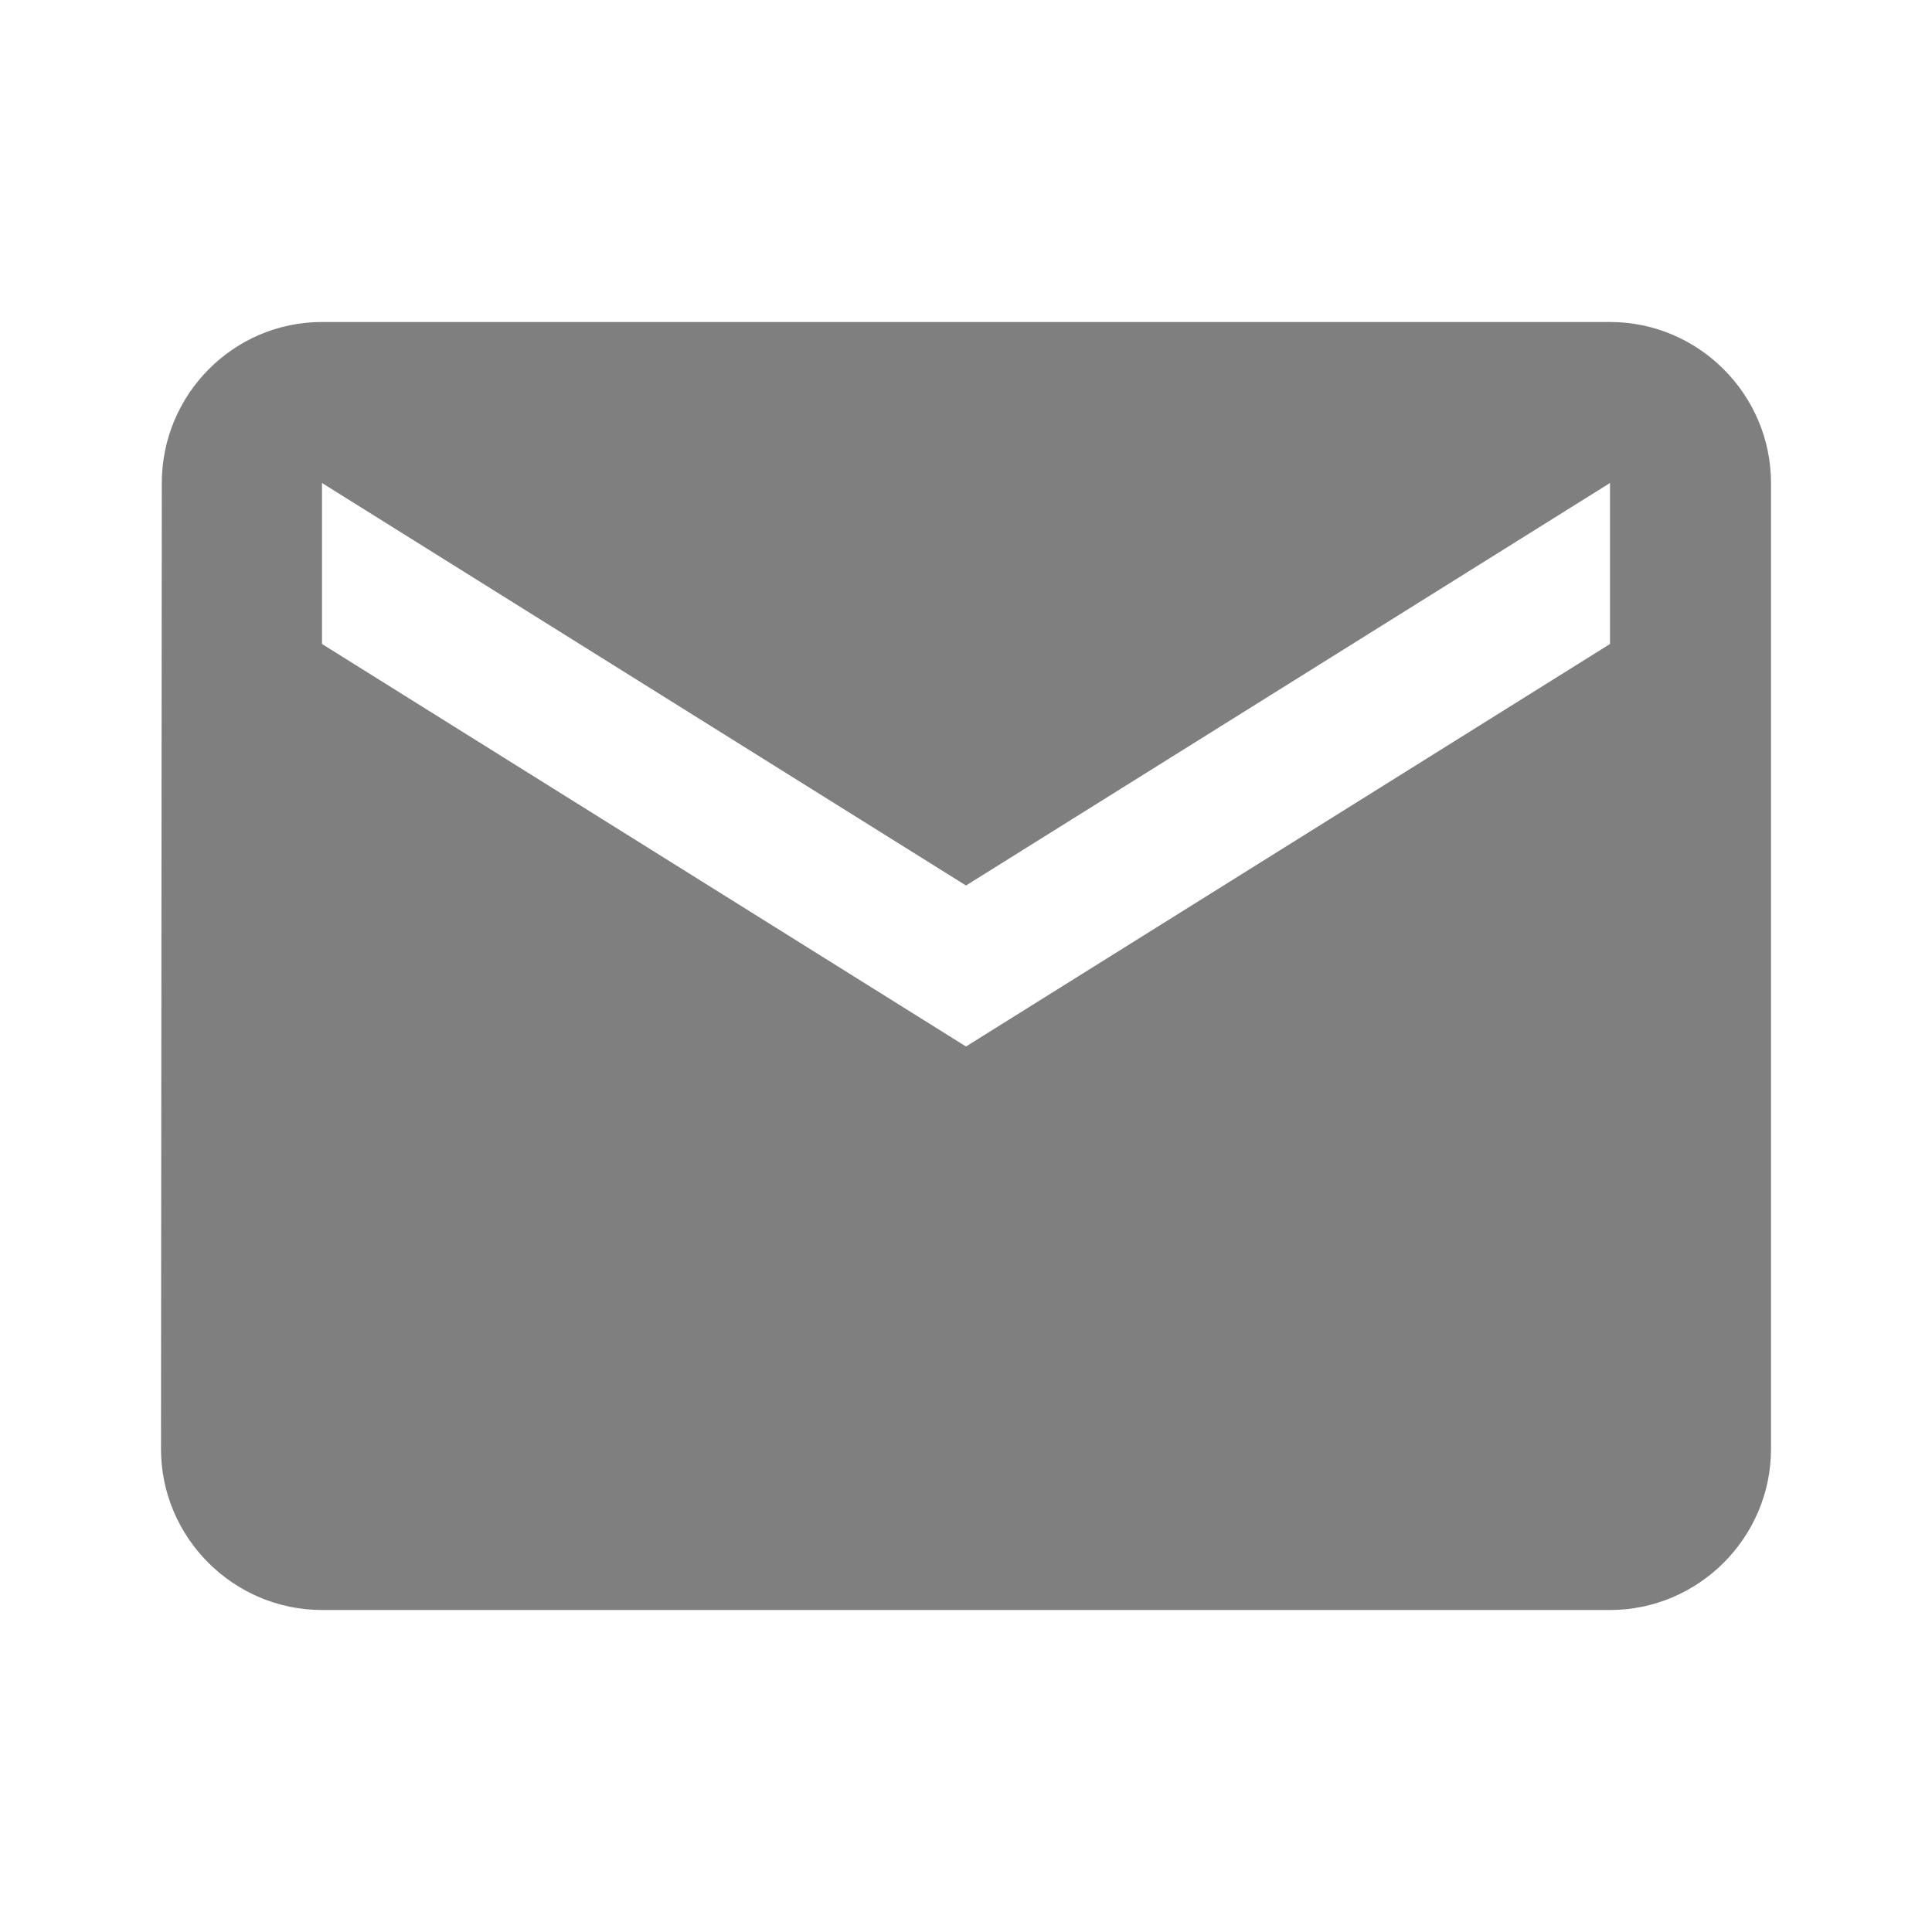
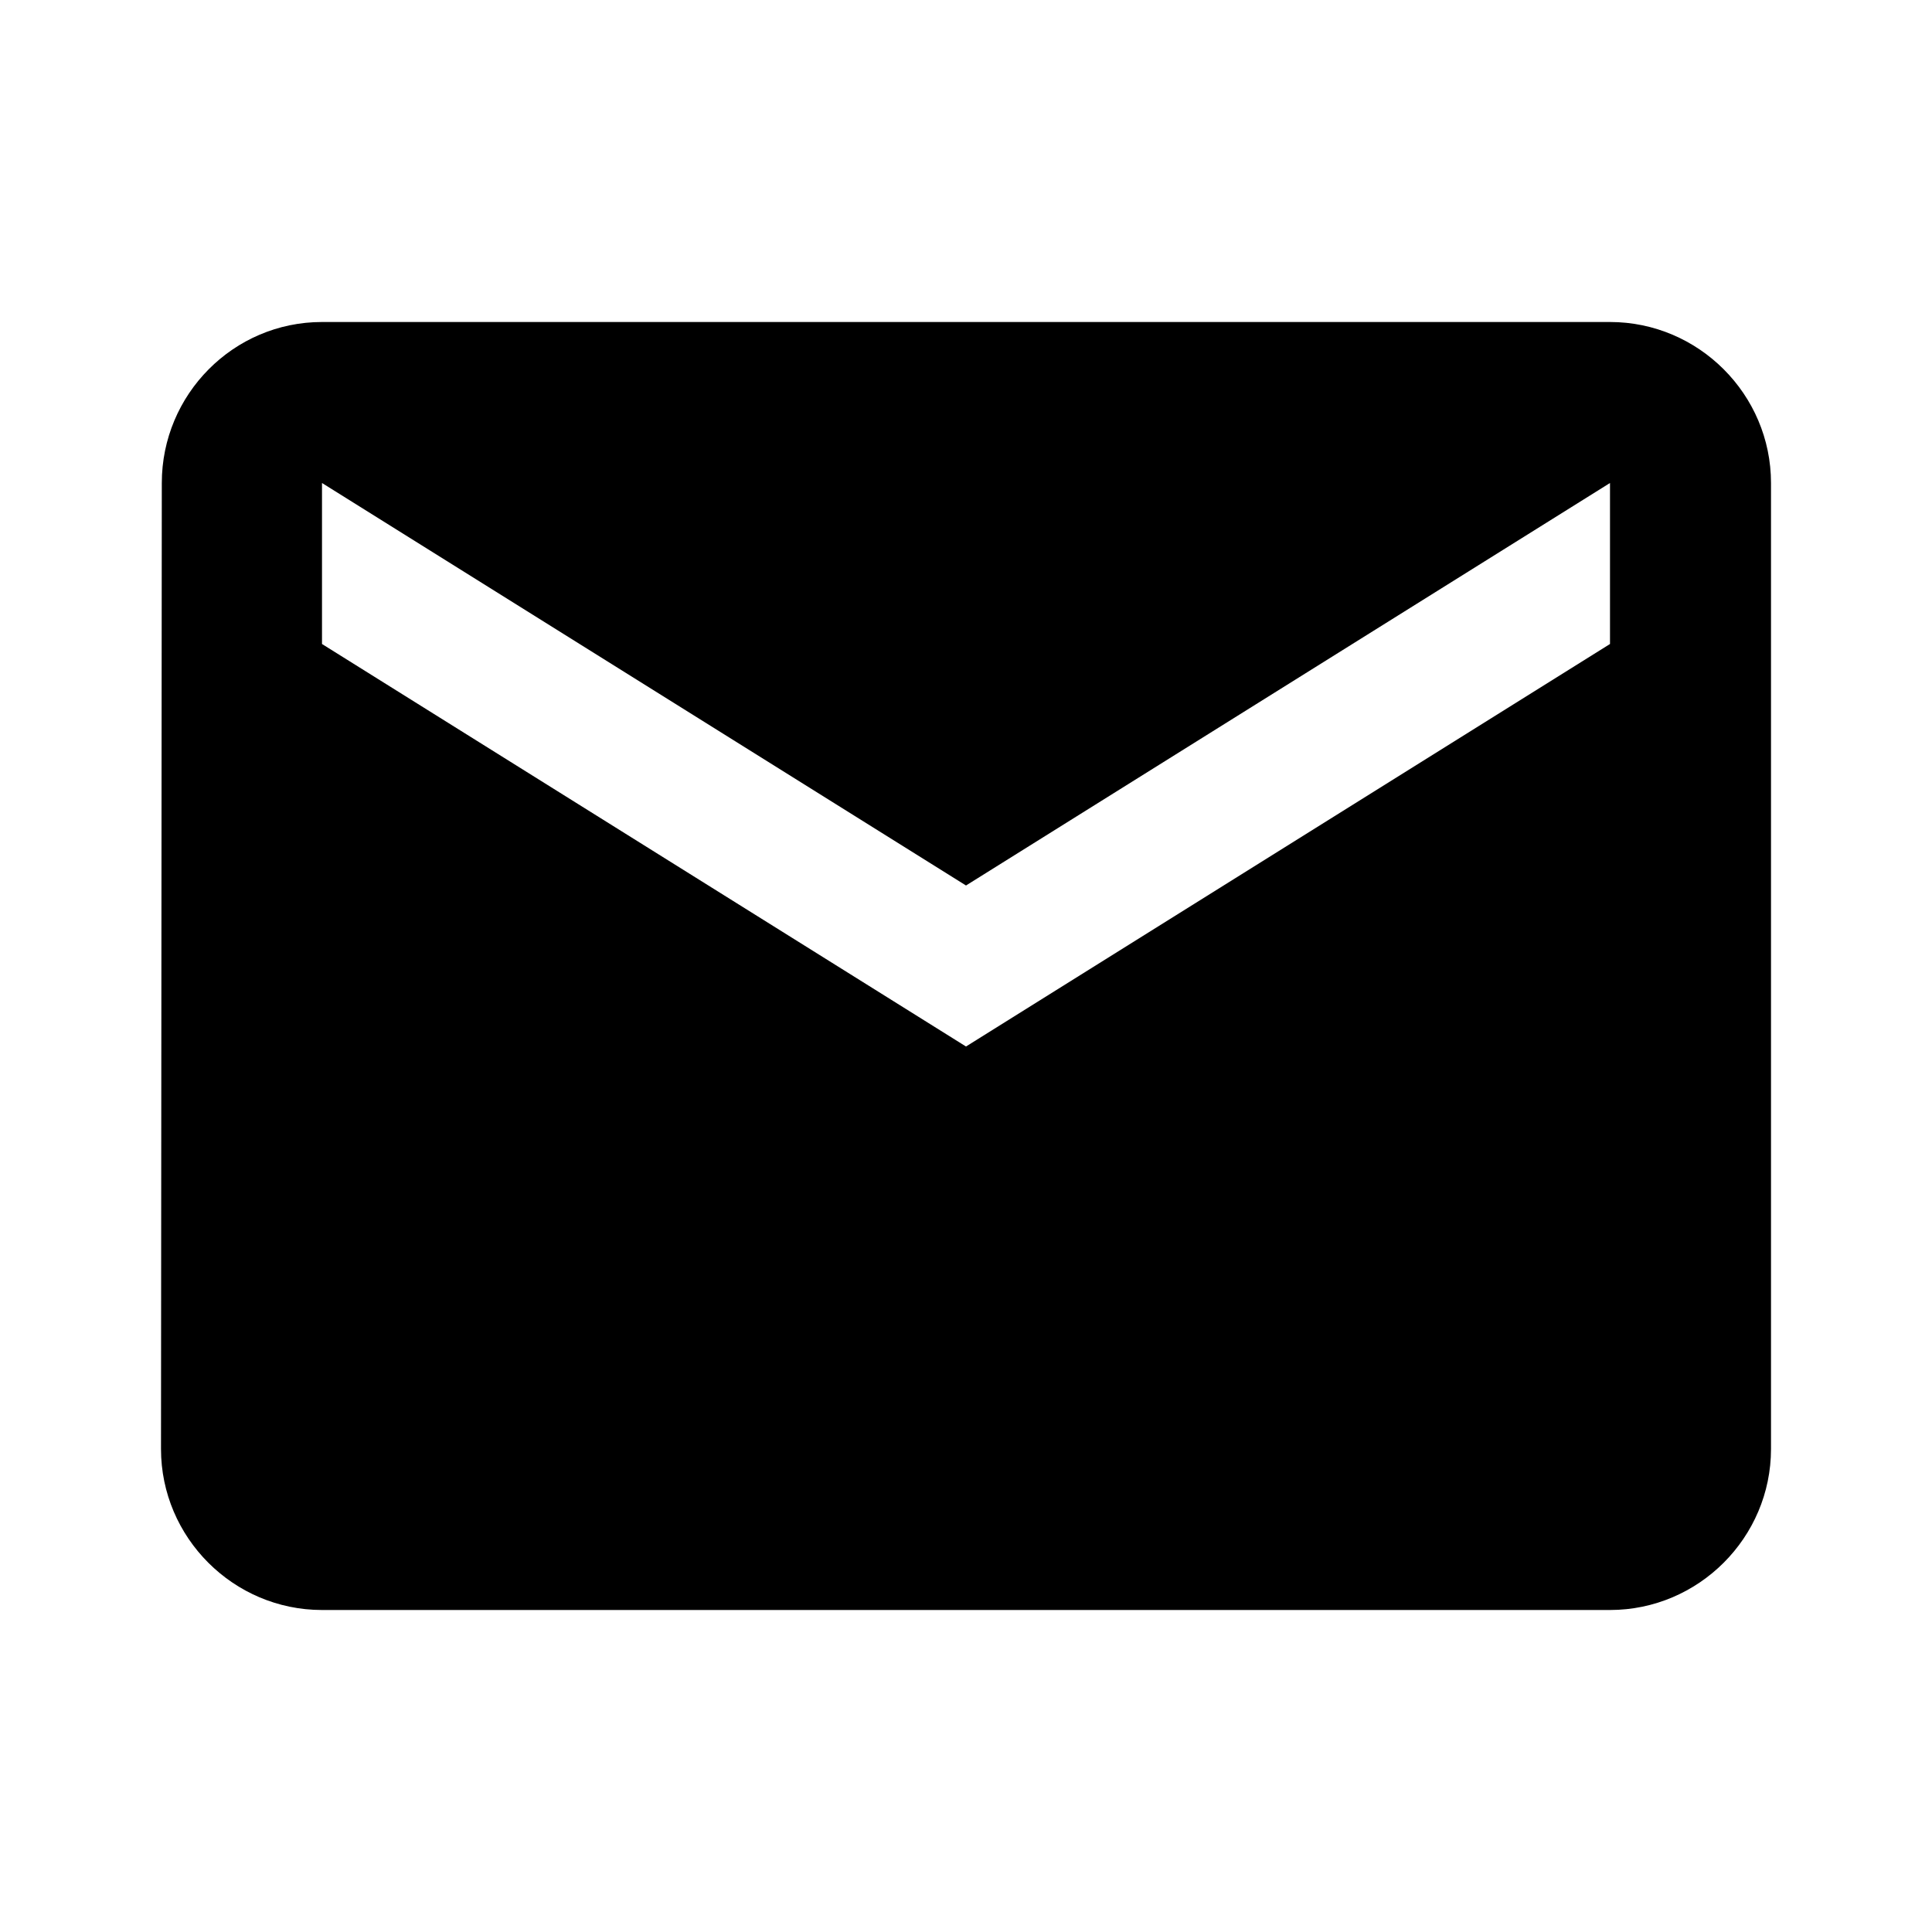
- <svg xmlns="http://www.w3.org/2000/svg" width="24" height="24" viewBox="0 0 24 24" fill="none">
-   <path fill-rule="evenodd" clip-rule="evenodd" d="M4 4h16c1.1 0 2 .9 2 2v12c0 1.1-.9 2-2 2H4c-1.1 0-2-.9-2-2l.01-12c0-1.1.89-2 1.99-2zm8 9l8-5V6l-8 5-8-5v2l8 5z" fill="#7F7F7F" />
+ <svg xmlns="http://www.w3.org/2000/svg" width="24" height="24" viewBox="0 0 24 24">
+   <path fill="currentColor" d="M4 4h16c1.1 0 2 .9 2 2v12c0 1.1-.9 2-2 2H4c-1.1 0-2-.9-2-2l.01-12c0-1.1.89-2 1.99-2zm8 9l8-5V6l-8 5-8-5v2l8 5z" />
</svg>
